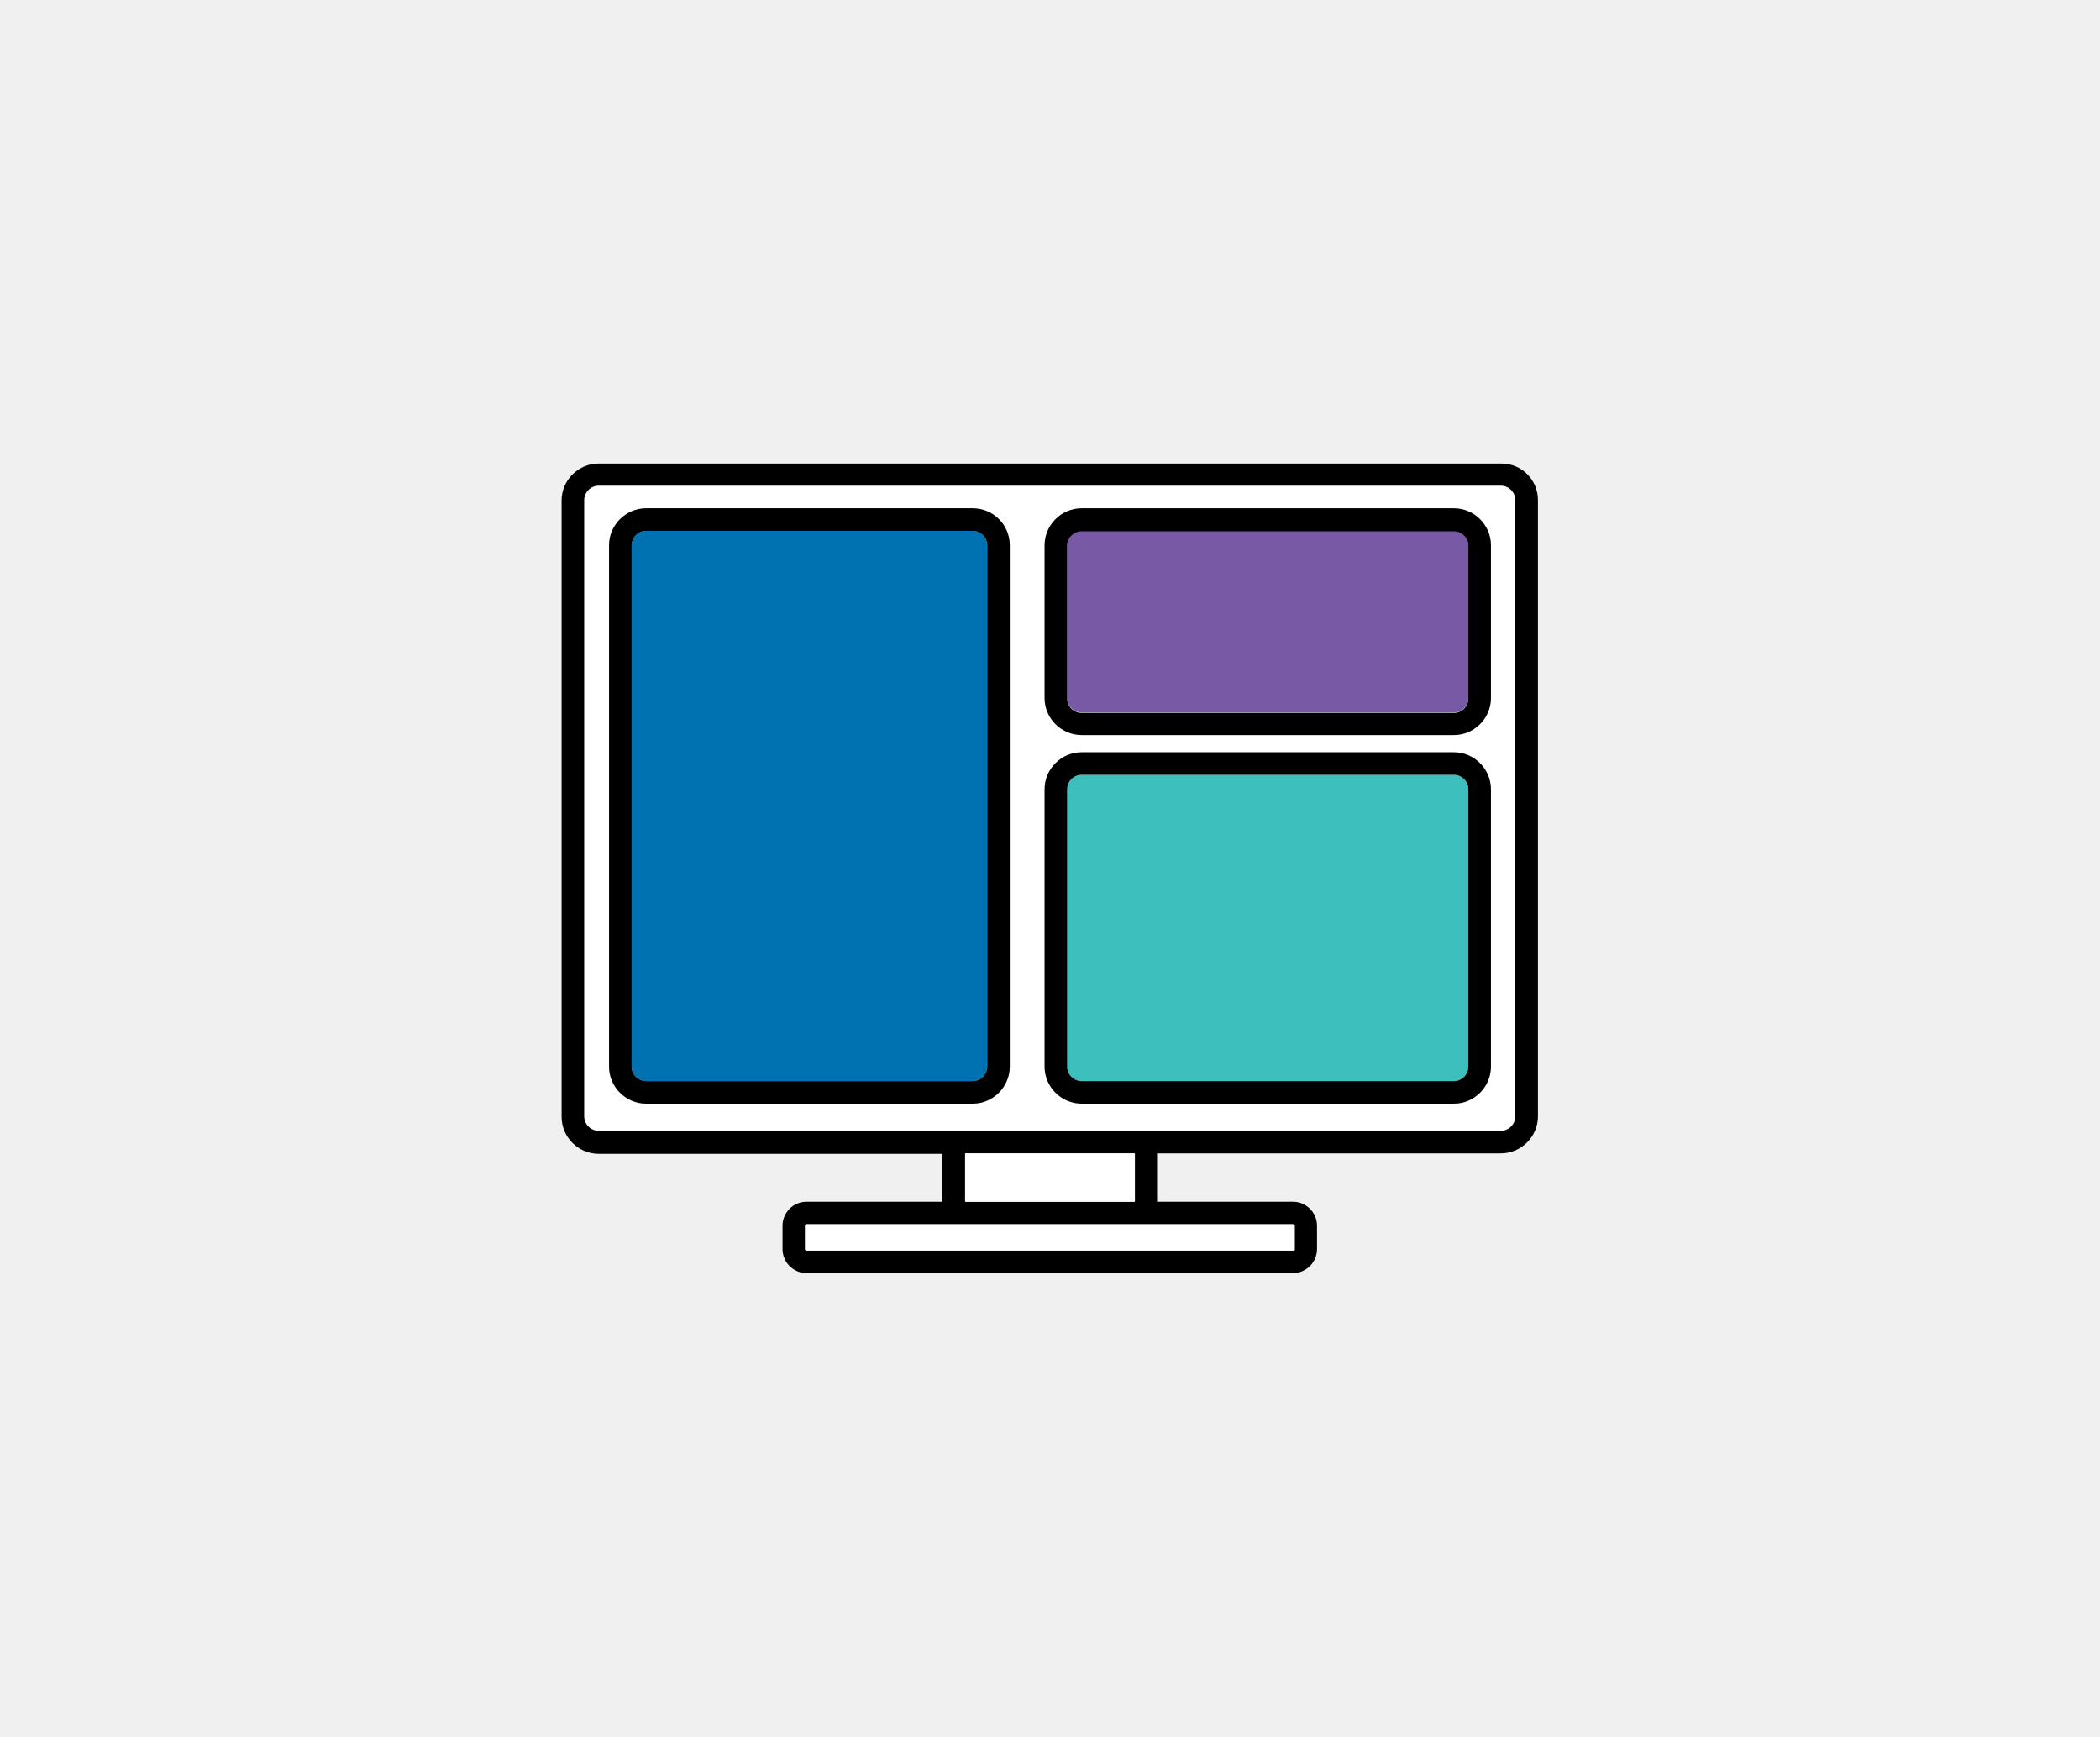
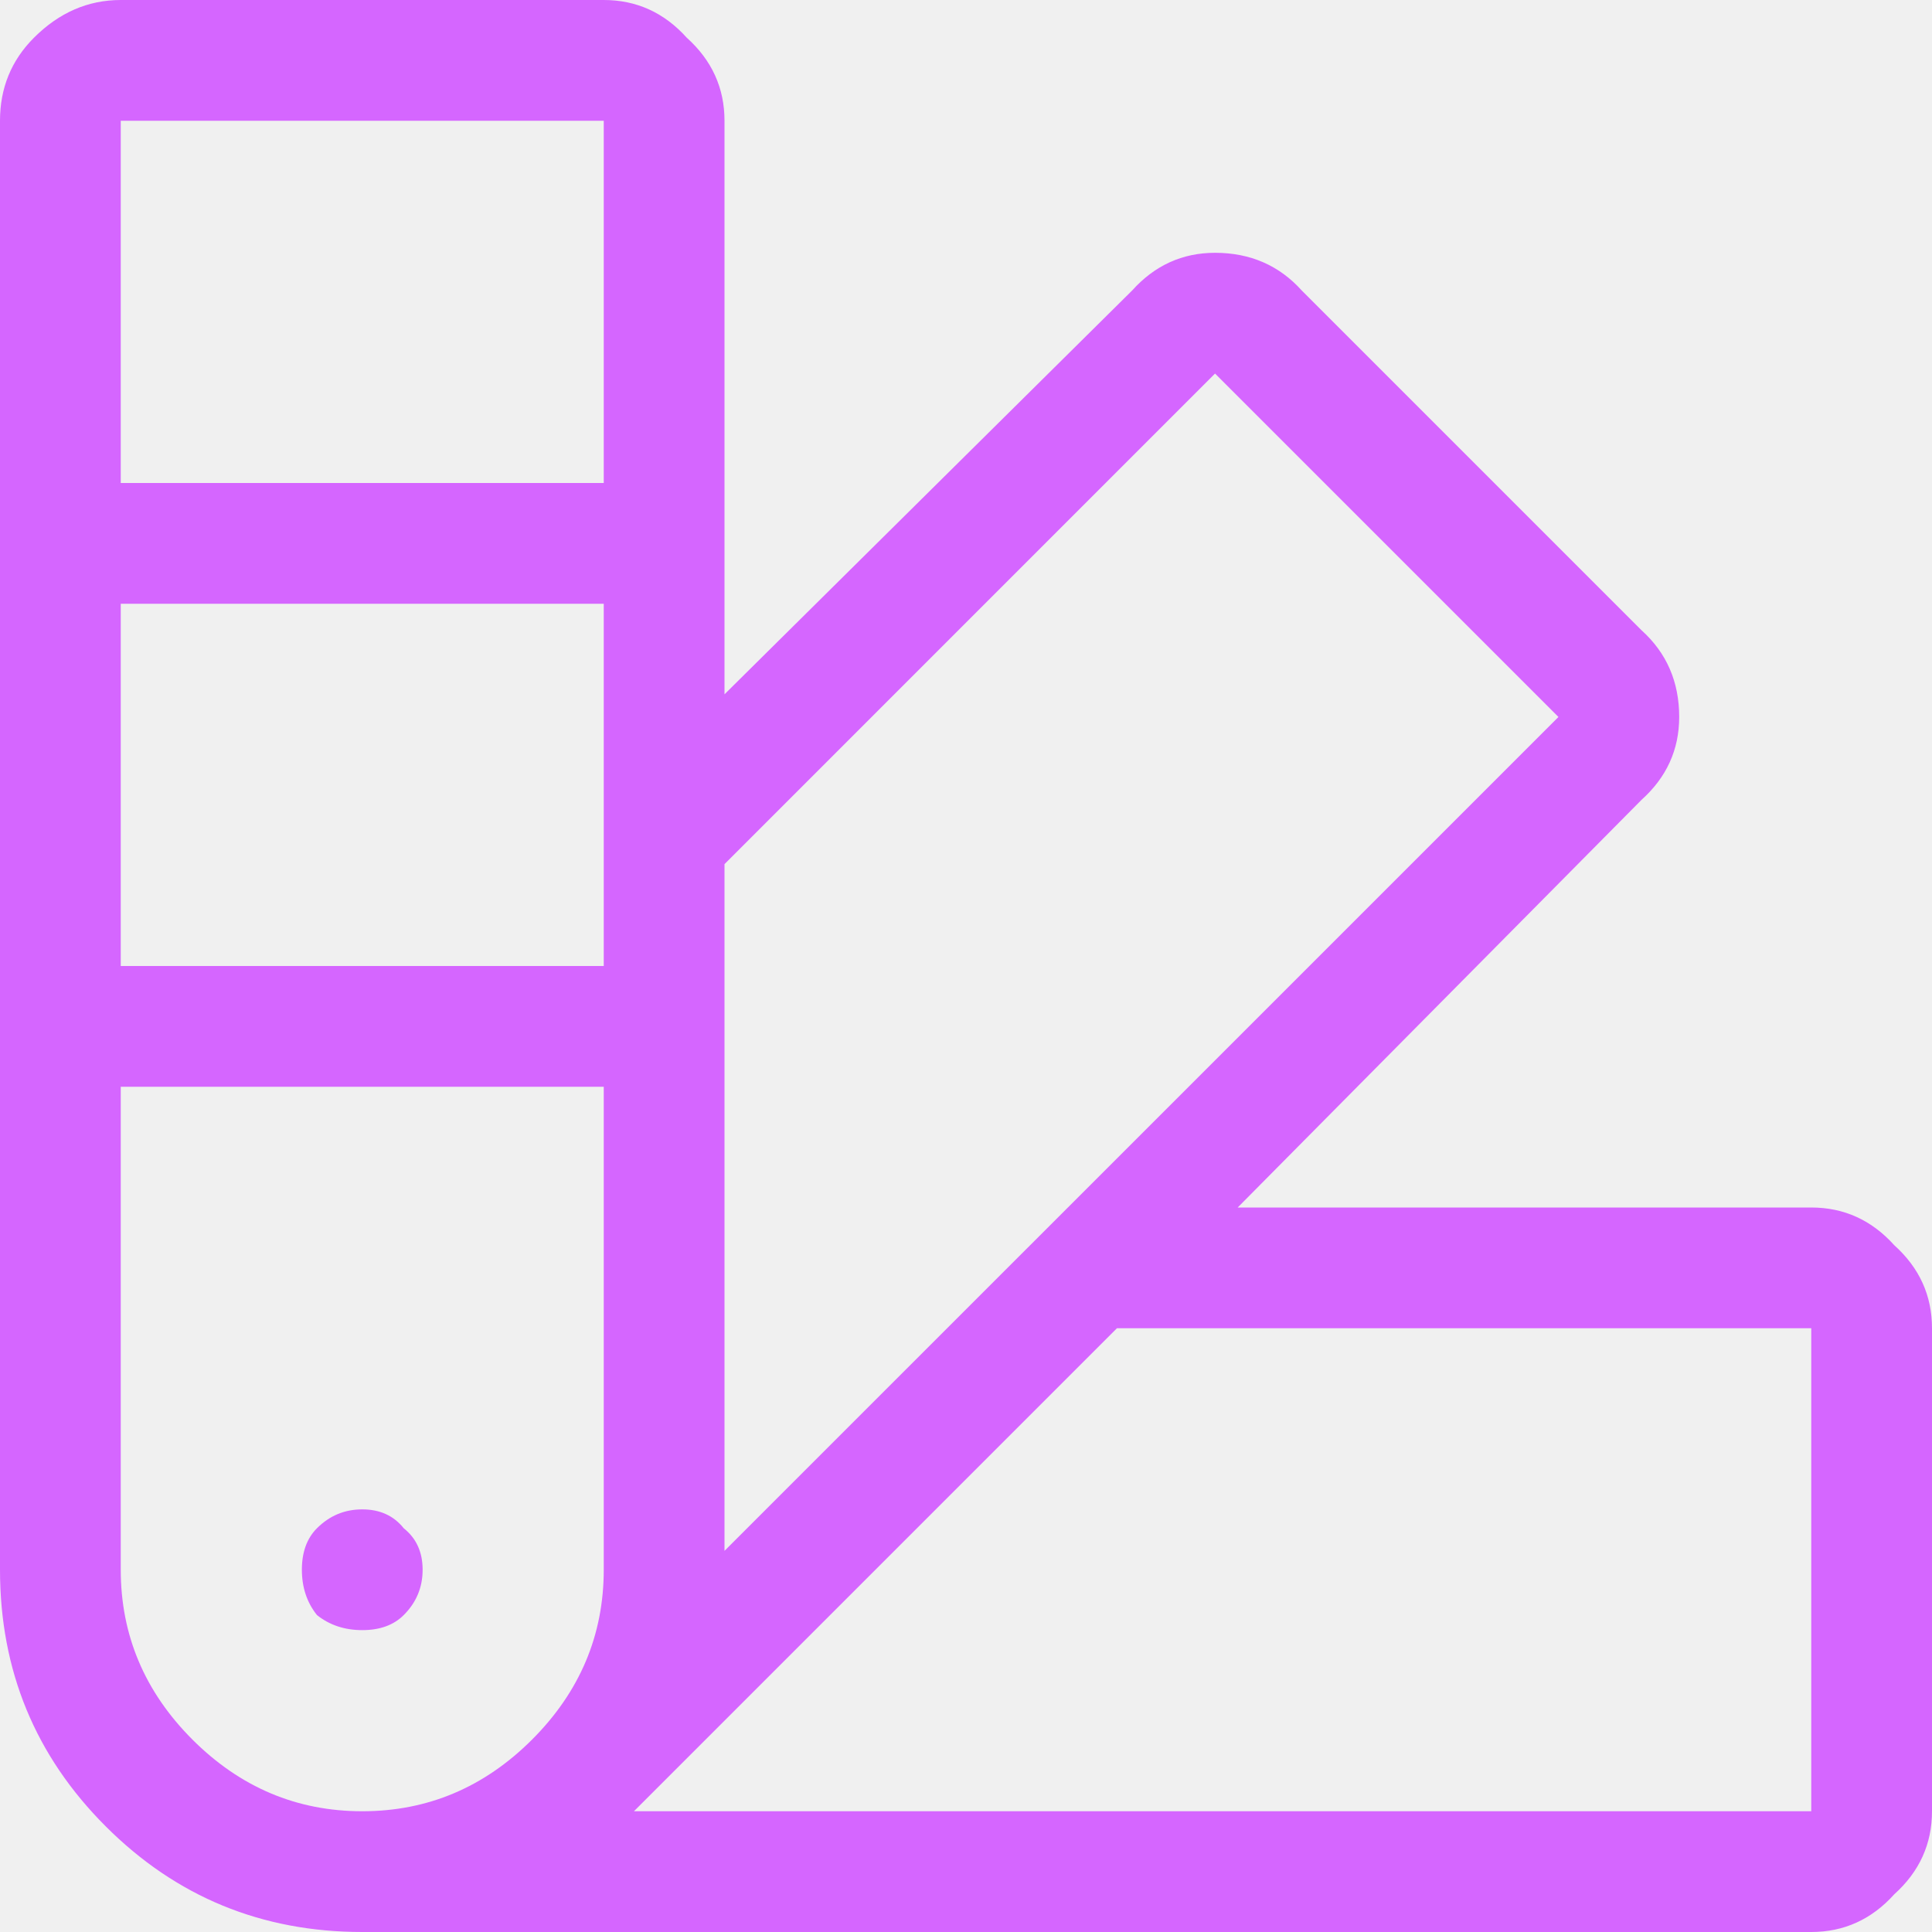
- <svg xmlns="http://www.w3.org/2000/svg" version="1.1" id="Capa_1" x="0px" y="0px" viewBox="0 0 464.8 384.4" style="enable-background:new 0 0 464.8 384.4;" xml:space="preserve">
-   <style type="text/css">
- 	.st0{fill:#FFFFFF;}
- 	.st1{fill:#0172B1;}
- 	.st2{fill:#7759A6;}
- 	.st3{fill:#3CBFBD;}
- </style>
-   <g>
-     <path class="st0" d="M332.3,107.6H132.5c-1.7,0-3.2,1.4-3.2,3.2v136.4c0,1.7,1.4,3.2,3.2,3.2h76.1h47.5h76.1c1.7,0,3.2-1.4,3.2-3.2   V110.7C335.4,109,334,107.6,332.3,107.6z M223.5,236.1c0,4.5-3.7,8.2-8.2,8.2H143c-4.5,0-8.2-3.7-8.2-8.2V120.7   c0-4.5,3.7-8.2,8.2-8.2h72.3c4.5,0,8.2,3.7,8.2,8.2V236.1z M330,236.1c0,4.5-3.7,8.2-8.2,8.2h-82.4c-4.5,0-8.2-3.7-8.2-8.2v-61.4   c0-4.5,3.7-8.2,8.2-8.2h82.4c4.5,0,8.2,3.7,8.2,8.2V236.1z M330,154.6c0,4.5-3.7,8.2-8.2,8.2h-82.4c-4.5,0-8.2-3.7-8.2-8.2v-33.8   c0-4.5,3.7-8.2,8.2-8.2h82.4c4.5,0,8.2,3.7,8.2,8.2V154.6z" />
-     <path d="M332.3,102.6H132.5c-4.5,0-8.2,3.7-8.2,8.2v136.4c0,4.5,3.7,8.2,8.2,8.2h76.1V266h-30.1c-2.9,0-5.3,2.4-5.3,5.3v5.2   c0,2.9,2.4,5.3,5.3,5.3h107.7c2.9,0,5.3-2.4,5.3-5.3v-5.2c0-2.9-2.4-5.3-5.3-5.3h-30.1v-10.7h76.1c4.5,0,8.2-3.7,8.2-8.2V110.7   C340.4,106.2,336.8,102.6,332.3,102.6z M335.4,247.1c0,1.7-1.4,3.2-3.2,3.2h-76.1h-47.5h-76.1c-1.7,0-3.2-1.4-3.2-3.2V110.7   c0-1.7,1.4-3.2,3.2-3.2h199.7c1.7,0,3.2,1.4,3.2,3.2L335.4,247.1L335.4,247.1z M286.6,271.3v5.2c0,0.2-0.1,0.3-0.3,0.3H178.5   c-0.2,0-0.3-0.2-0.3-0.3v-5.2c0-0.2,0.2-0.3,0.3-0.3h30.1h47.5h30.1C286.4,271,286.6,271.1,286.6,271.3z M251.2,266h-37.5v-10.7   h37.5V266z" />
-     <path class="st0" d="M208.6,271h-30.1c-0.2,0-0.3,0.1-0.3,0.3v5.2c0,0.2,0.2,0.3,0.3,0.3h107.7c0.2,0,0.3-0.2,0.3-0.3v-5.2   c0-0.2-0.1-0.3-0.3-0.3h-30.1H208.6z" />
-     <rect x="213.6" y="255.3" class="st0" width="37.5" height="10.7" />
-     <path class="st1" d="M215.3,117.5H143c-1.7,0-3.2,1.4-3.2,3.2v115.4c0,1.7,1.4,3.2,3.2,3.2h72.3c1.7,0,3.2-1.4,3.2-3.2V120.7   C218.5,119,217.1,117.5,215.3,117.5z" />
-     <path d="M215.3,112.5H143c-4.5,0-8.2,3.7-8.2,8.2v115.4c0,4.5,3.7,8.2,8.2,8.2h72.3c4.5,0,8.2-3.7,8.2-8.2V120.7   C223.5,116.2,219.9,112.5,215.3,112.5z M218.5,236.1c0,1.7-1.4,3.2-3.2,3.2H143c-1.7,0-3.2-1.4-3.2-3.2V120.7   c0-1.7,1.4-3.2,3.2-3.2h72.3c1.7,0,3.2,1.4,3.2,3.2V236.1z" />
-     <path class="st2" d="M321.8,117.5h-82.4c-1.7,0-3.2,1.4-3.2,3.2v33.8c0,1.7,1.4,3.2,3.2,3.2h82.4c1.7,0,3.2-1.4,3.2-3.2v-33.8   C325,119,323.5,117.5,321.8,117.5z" />
-     <path d="M321.8,112.5h-82.4c-4.5,0-8.2,3.7-8.2,8.2v33.8c0,4.5,3.7,8.2,8.2,8.2h82.4c4.5,0,8.2-3.7,8.2-8.2v-33.8   C330,116.2,326.3,112.5,321.8,112.5z M325,154.6c0,1.7-1.4,3.2-3.2,3.2h-82.4c-1.7,0-3.2-1.4-3.2-3.2v-33.8c0-1.7,1.4-3.2,3.2-3.2   h82.4c1.7,0,3.2,1.4,3.2,3.2V154.6z" />
-     <path class="st3" d="M321.8,171.5h-82.4c-1.7,0-3.2,1.4-3.2,3.2v61.4c0,1.7,1.4,3.2,3.2,3.2h82.4c1.7,0,3.2-1.4,3.2-3.2v-61.4   C325,172.9,323.5,171.5,321.8,171.5z" />
-     <path d="M321.8,166.5h-82.4c-4.5,0-8.2,3.7-8.2,8.2v61.4c0,4.5,3.7,8.2,8.2,8.2h82.4c4.5,0,8.2-3.7,8.2-8.2v-61.4   C330,170.2,326.3,166.5,321.8,166.5z M325,236.1c0,1.7-1.4,3.2-3.2,3.2h-82.4c-1.7,0-3.2-1.4-3.2-3.2v-61.4c0-1.7,1.4-3.2,3.2-3.2   h82.4c1.7,0,3.2,1.4,3.2,3.2V236.1z" />
+ <svg xmlns="http://www.w3.org/2000/svg" version="1.1" width="1080" height="1080" viewBox="0 0 1080 1080" xml:space="preserve">
+   <defs>
+ </defs>
+   <rect x="0" y="0" width="100%" height="100%" fill="transparent" />
+   <g transform="matrix(1 0 0 1 540 540)" id="a812b113-6bee-432f-9884-ff0b15840f5c">
+     <rect style="stroke: none; stroke-width: 1; stroke-dasharray: none; stroke-linecap: butt; stroke-dashoffset: 0; stroke-linejoin: miter; stroke-miterlimit: 4; fill: rgb(255,255,255); fill-rule: nonzero; opacity: 1; visibility: hidden;" vector-effect="non-scaling-stroke" x="-540" y="-540" rx="0" ry="0" width="1080" height="1080" />
+   </g>
+   <g transform="matrix(1 0 0 1 540 540)" id="cedee7f9-fbcd-4862-a3f0-6d5a90771650">
+ </g>
+   <g transform="matrix(27 0 0 27 540 540)">
+     <path style="stroke: none; stroke-width: 1; stroke-dasharray: none; stroke-linecap: butt; stroke-dashoffset: 0; stroke-linejoin: miter; stroke-miterlimit: 4; fill: rgb(213,102,255); fill-rule: nonzero; opacity: 1;" transform=" translate(-20, -20)" d="M 7.5 33.75 C 7.865 33.75 8.151 33.646 8.359 33.438 C 8.62 33.177 8.75 32.865 8.75 32.5 C 8.75 32.135 8.62 31.849 8.359 31.641 C 8.151 31.38 7.865 31.25 7.5 31.25 C 7.135 31.25 6.823 31.38 6.562 31.641 C 6.354 31.849 6.25 32.135 6.25 32.5 C 6.25 32.865 6.354 33.177 6.562 33.438 C 6.823 33.646 7.135 33.75 7.5 33.75 Z M 37.5 25 L 25.625 25 L 33.984 16.562 C 34.505 16.094 34.766 15.521 34.766 14.844 C 34.766 14.115 34.505 13.516 33.984 13.047 L 26.953 6.016 C 26.484 5.495 25.885 5.234 25.156 5.234 C 24.479 5.234 23.906 5.495 23.438 6.016 L 15 14.375 L 15 2.5 C 15 1.823 14.74 1.25 14.219 0.781 C 13.75 0.26 13.177 0 12.5 0 L 2.5 0 C 1.823 0 1.224 0.26 0.703 0.781 C 0.234 1.25 0 1.823 0 2.5 L 0 32.5 C 0 34.583 0.729 36.354 2.188 37.812 C 3.646 39.271 5.417 40 7.5 40 L 37.5 40 C 38.177 40 38.75 39.74 39.219 39.219 C 39.74 38.75 40 38.177 40 37.5 L 40 27.5 C 40 26.823 39.74 26.25 39.219 25.781 C 38.75 25.26 38.177 25 37.5 25 Z M 12.5 32.5 C 12.5 33.854 12.005 35.026 11.016 36.016 C 10.026 37.005 8.854 37.5 7.5 37.5 C 6.146 37.5 4.974 37.005 3.984 36.016 C 2.995 35.026 2.5 33.854 2.5 32.5 L 2.5 22.5 L 12.5 22.5 L 12.5 32.5 Z M 12.5 20 L 2.5 20 L 2.5 12.5 L 12.5 12.5 L 12.5 20 Z M 12.5 10 L 2.5 10 L 2.5 2.5 L 12.5 2.5 L 12.5 10 Z M 15 17.891 L 25.156 7.734 L 32.266 14.844 L 15 32.109 L 15 17.891 Z M 37.5 37.5 L 13.125 37.5 L 23.125 27.5 L 37.5 27.5 L 37.5 37.5 Z" stroke-linecap="round" />
  </g>
</svg>
